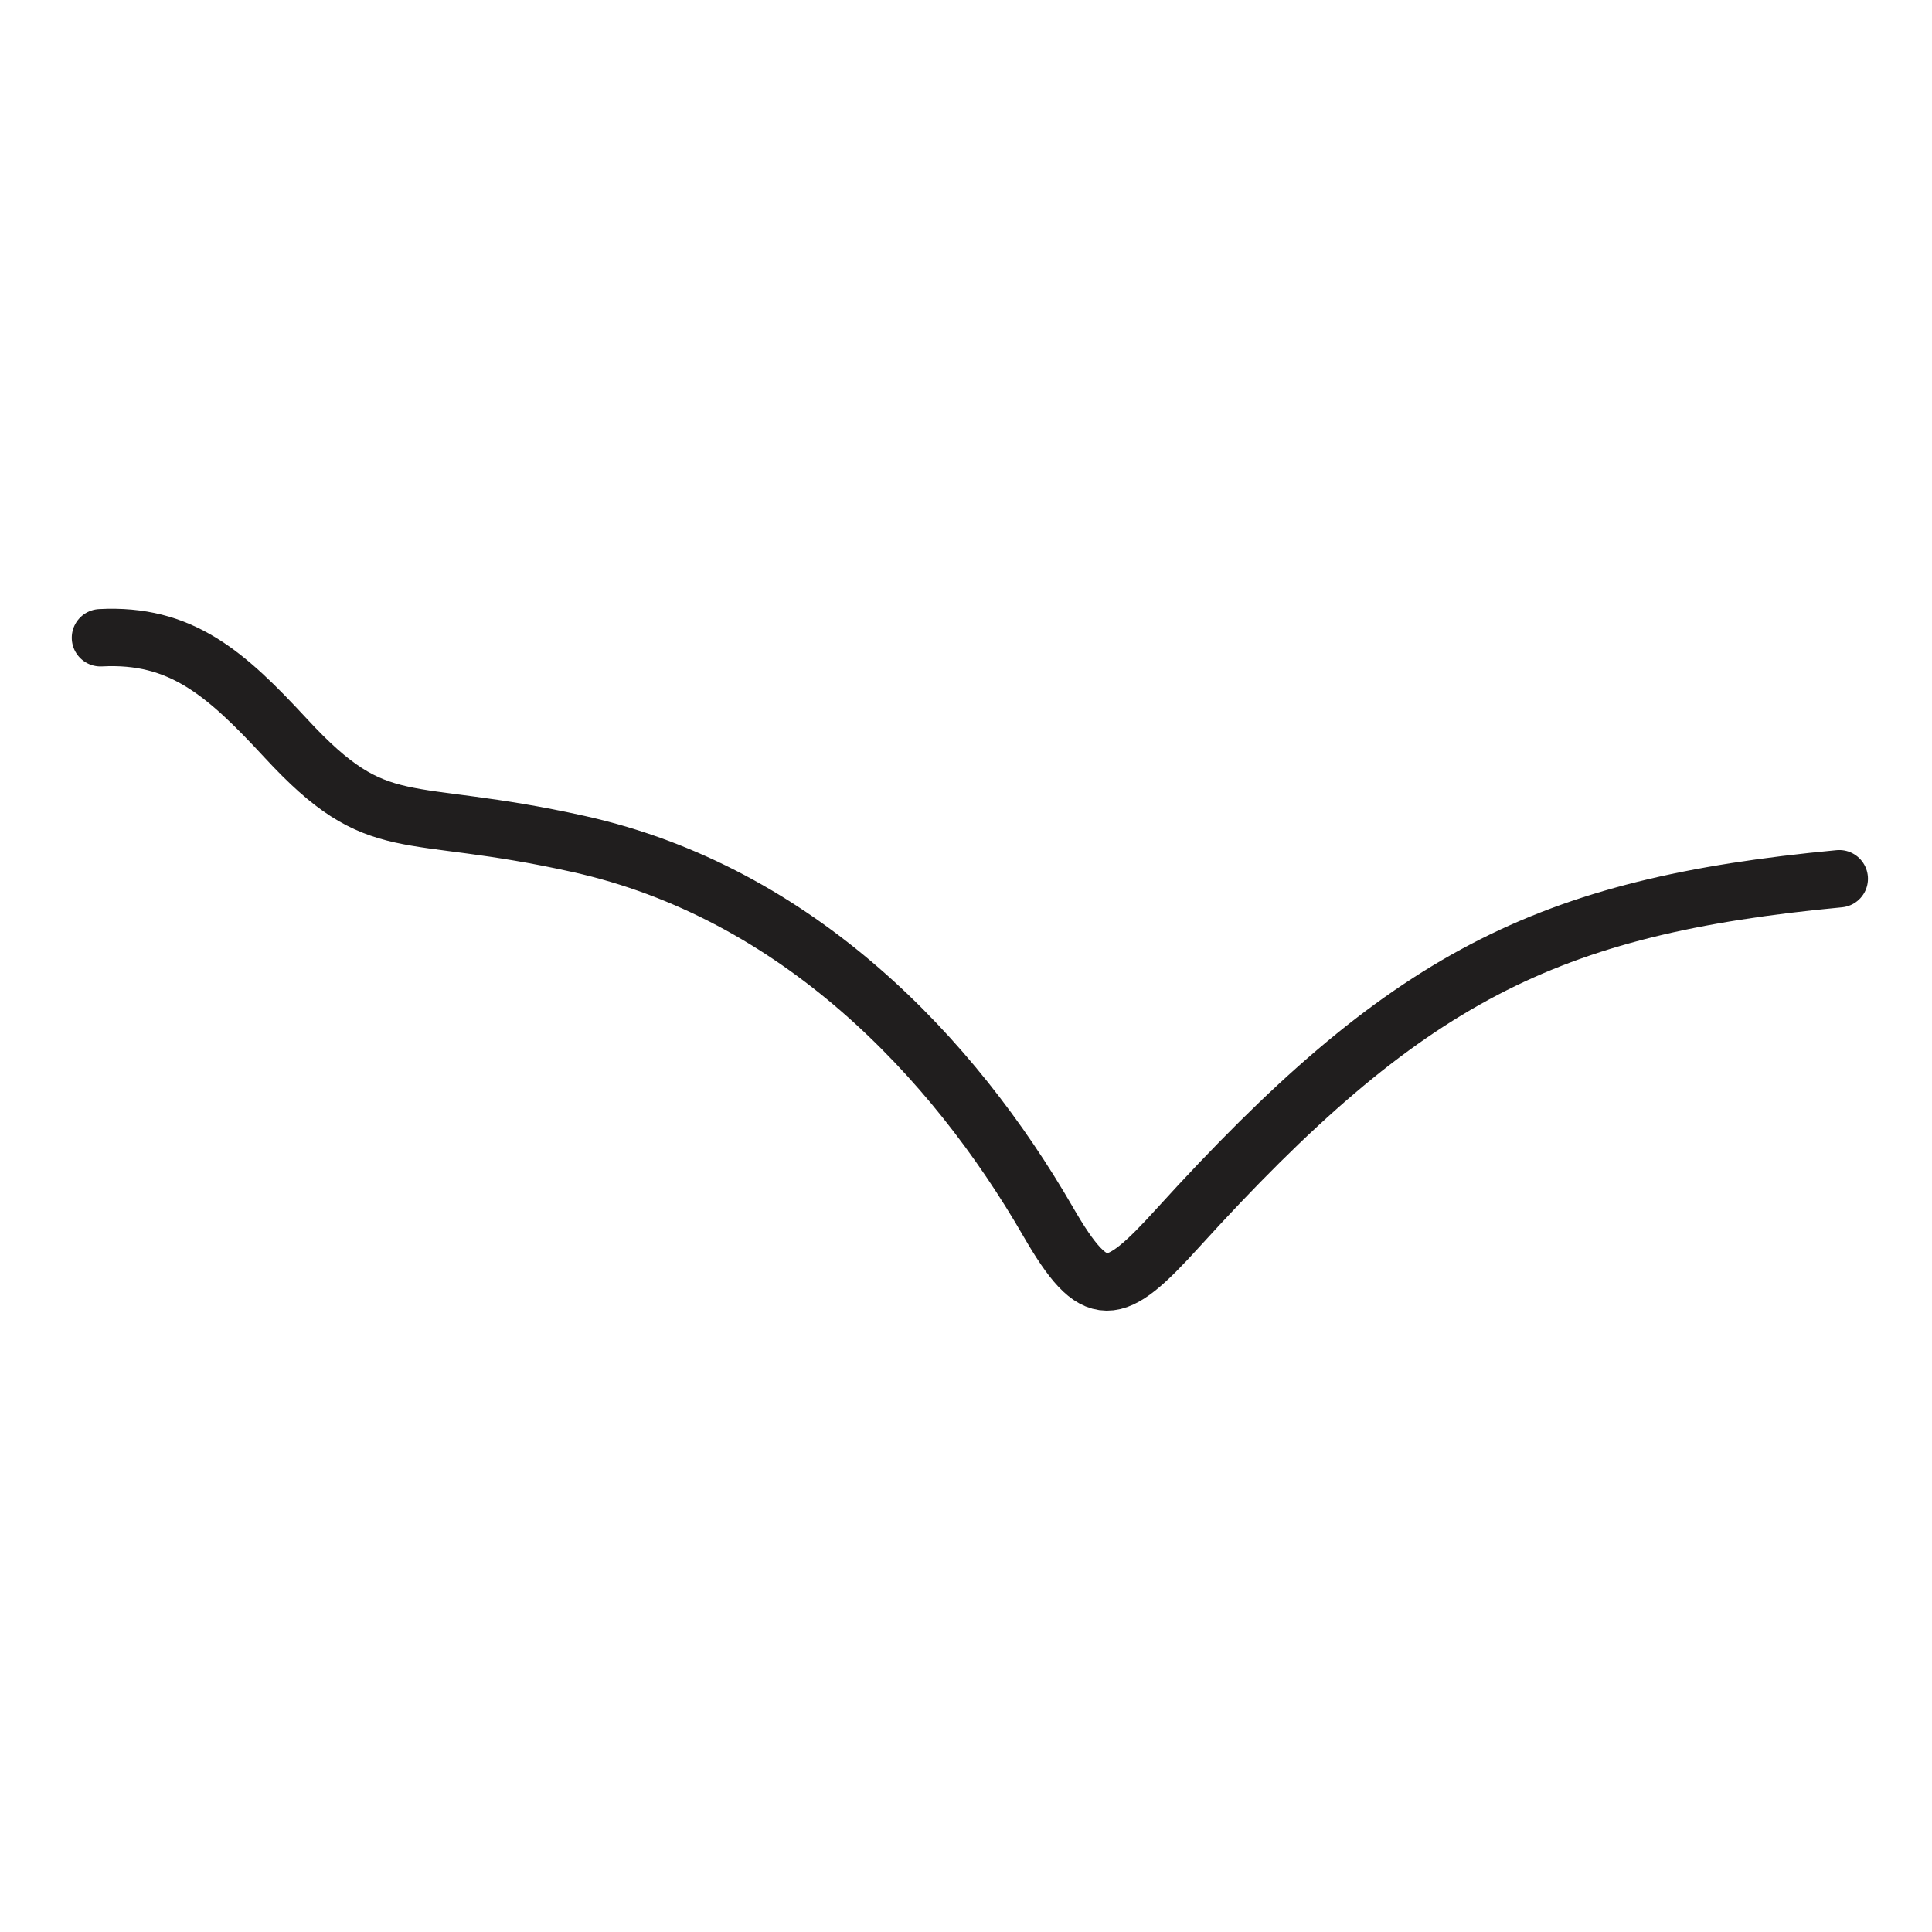
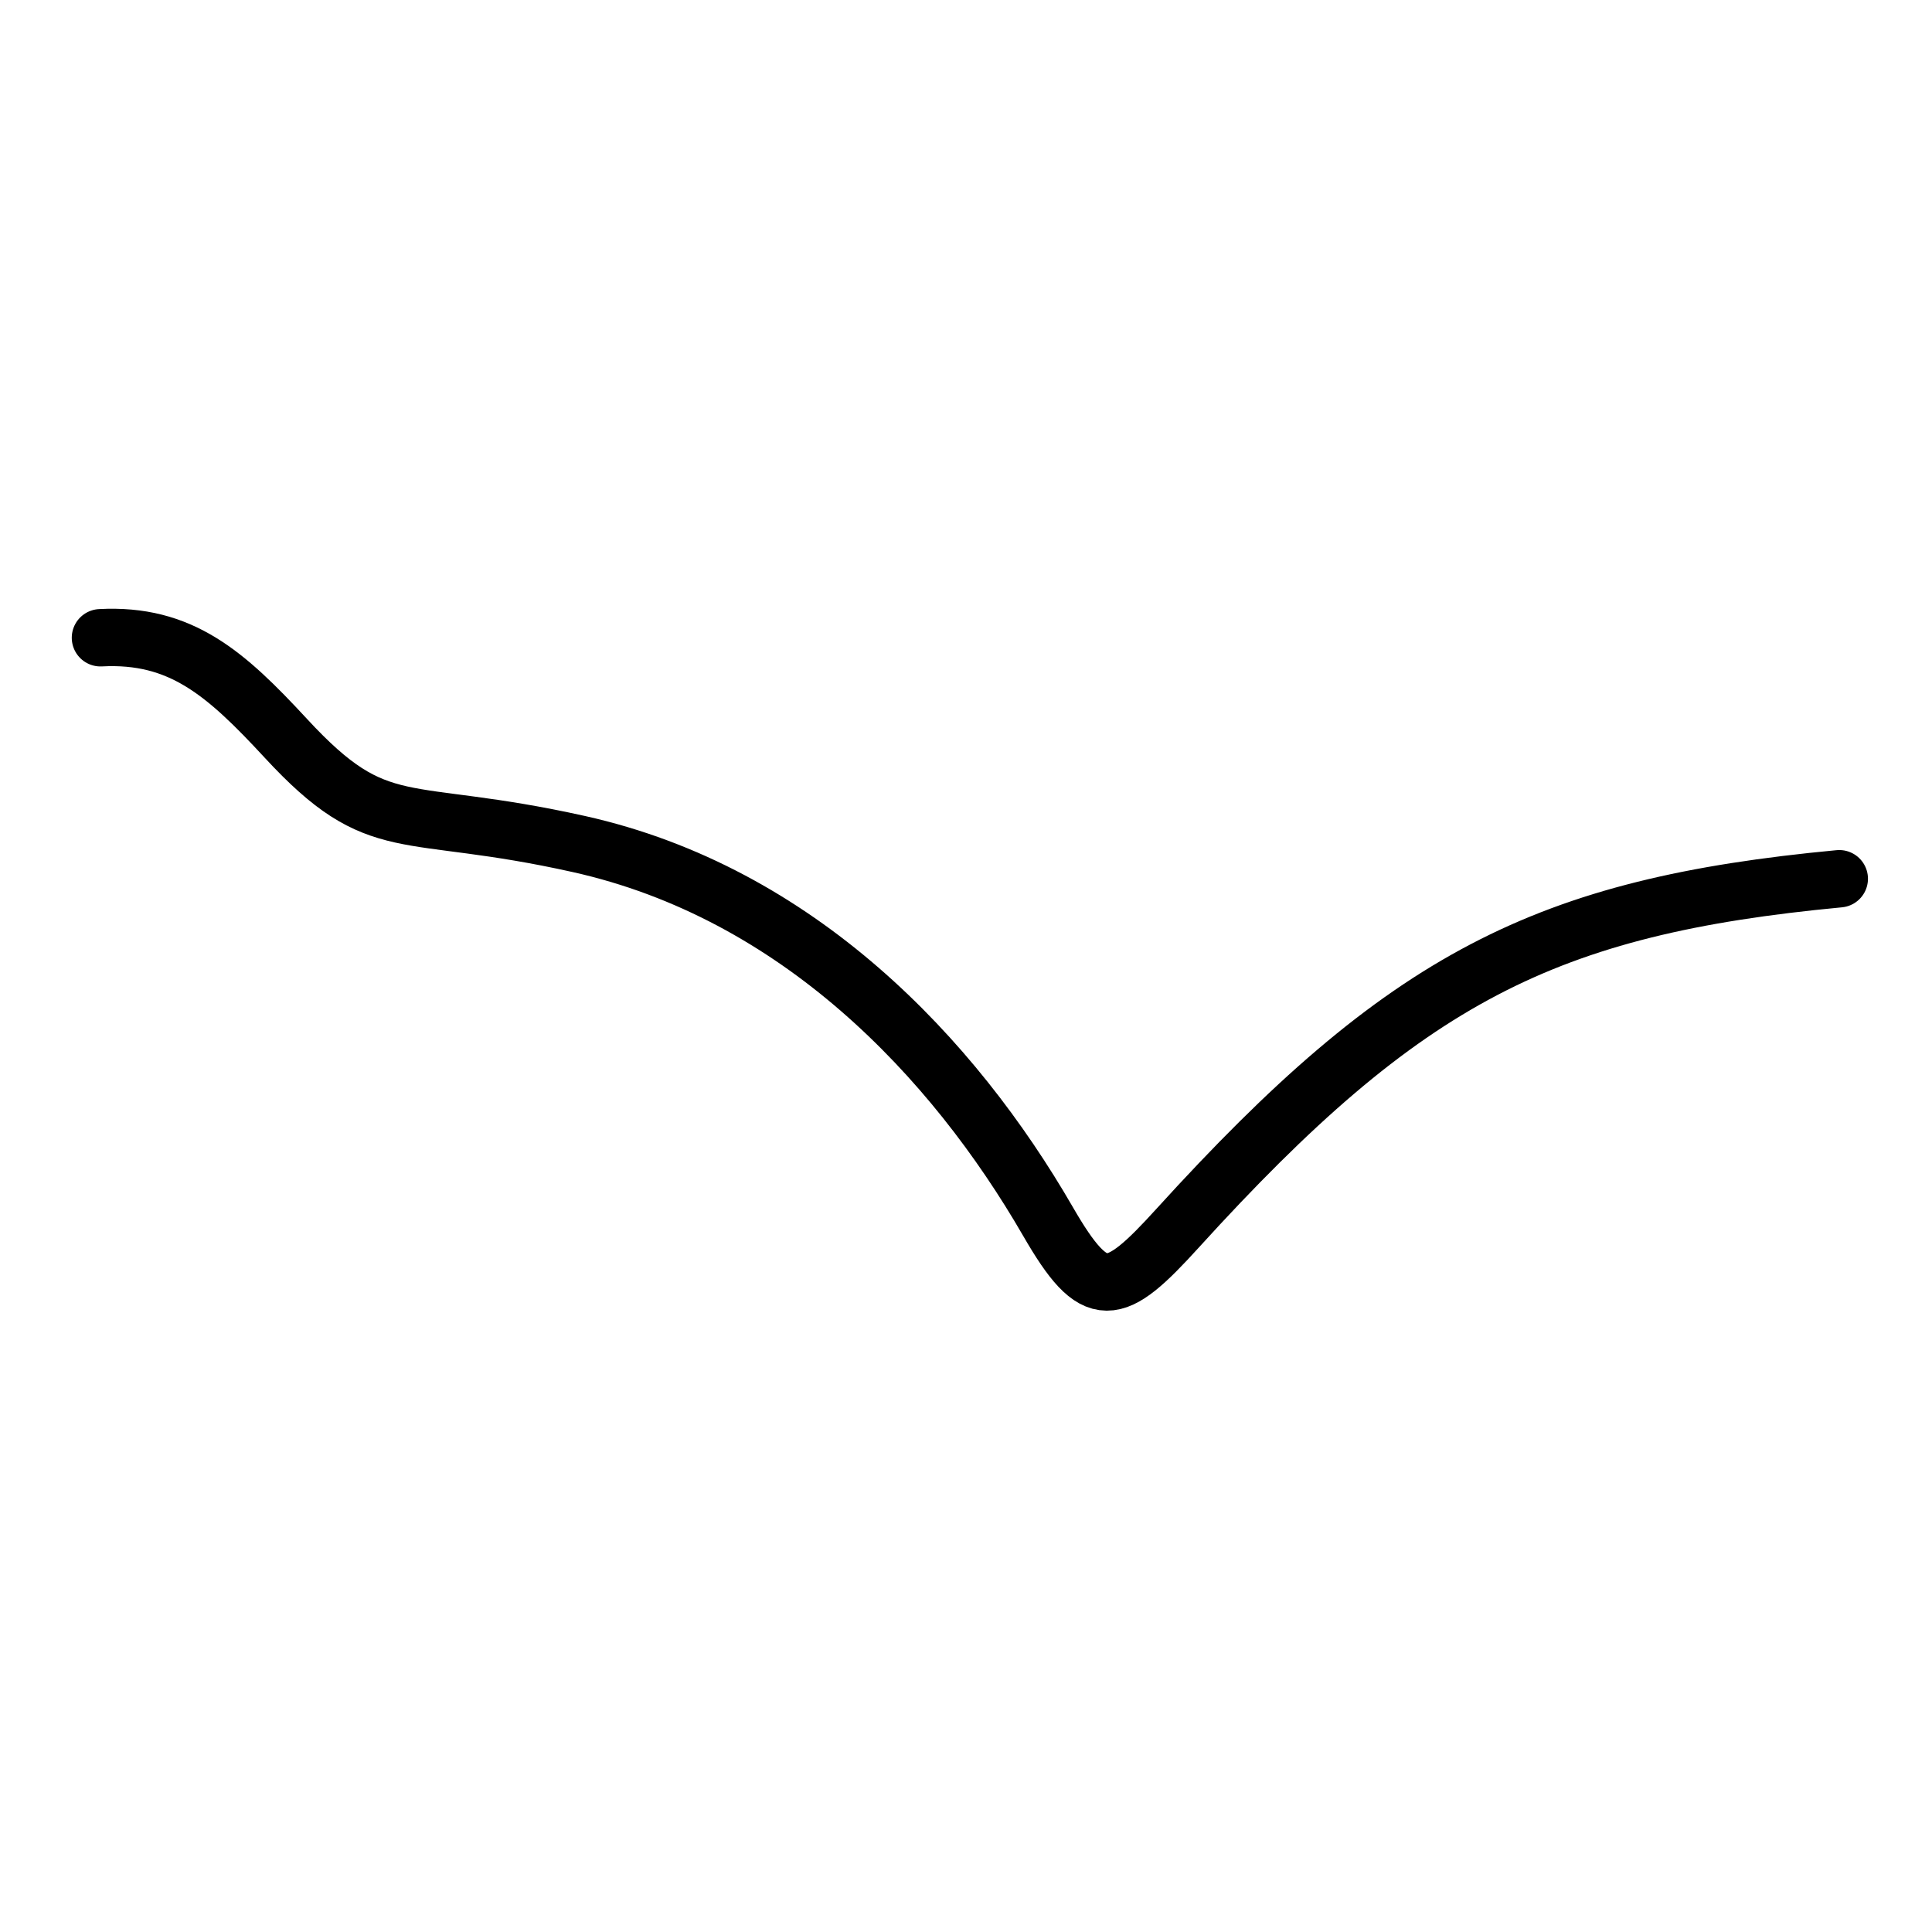
<svg xmlns="http://www.w3.org/2000/svg" stroke="currentColor" fill="currentColor" width="1000" height="1000" id="svg4152" version="1.1" viewBox="0 0 1000 1000">
  <defs id="defs5498">
    <marker style="overflow:visible" id="marker4233" refX="0.0" refY="0.0" orient="auto">
      <path transform="scale(0.8)" style="fill-rule:evenodd;stroke-width:1pt;stroke-opacity:1;fill-opacity:1" d="M 5.77,0.0 L -2.88,5.0 L -2.88,-5.0 L 5.77,0.0 z " id="path4235" />
    </marker>
    <marker style="overflow:visible" id="marker4755" refX="0.0" refY="0.0" orient="auto">
      <path transform="scale(0.8)" style="fill-rule:evenodd;stroke-width:1pt;stroke-opacity:1;fill-opacity:1" d="M 5.77,0.0 L -2.88,5.0 L -2.88,-5.0 L 5.77,0.0 z " id="path4757" />
    </marker>
    <marker orient="auto" refY="0.0" refX="0.0" id="Arrow1Lend" style="overflow:visible;">
      <path id="path4164" d="M 0.0,0.0 L 5.0,-5.0 L -12.5,0.0 L 5.0,5.0 L 0.0,0.0 z " style="fill-rule:evenodd;stroke-width:1pt;stroke-opacity:1;fill-opacity:1" transform="scale(0.8) rotate(180) translate(12.5,0)" />
    </marker>
    <marker orient="auto" refY="0.0" refX="0.0" id="Arrow2Lend" style="overflow:visible;">
      <path id="path4182" style="fill-rule:evenodd;stroke-width:0.625;stroke-linejoin:round;stroke-opacity:1;fill-opacity:1" d="M 8.719,4.034 L -2.207,0.016 L 8.719,-4.002 C 6.973,-1.63 6.983,1.616 8.719,4.034 z " transform="scale(1.1) rotate(180) translate(1,0)" />
    </marker>
  </defs>
-   <path style="clip-rule:evenodd;fill:none;fill-rule:evenodd;stroke:#201e1e;stroke-width:29.709;stroke-linecap:round;stroke-linejoin:round;image-rendering:optimizeQuality;shape-rendering:geometricPrecision;text-rendering:geometricPrecision" id="path7" d="m 52,330.099 c 41.584,-2.197 64.755,18.304 95.989,52.088 48.584,52.551 59.88,34.243 151.616,54.681 113.116,25.201 193.676,110.243 242.849,195.388 24.589,42.578 34.115,39.736 67.116,3.409 C 727.599,505.731 800.051,469.199 952,454.837" class="fil0 str0" />
+   <path style="clip-rule:evenodd;fill:none;fill-rule:evenodd;stroke-width:29.709;stroke-linecap:round;stroke-linejoin:round;image-rendering:optimizeQuality;shape-rendering:geometricPrecision;text-rendering:geometricPrecision" id="path7" d="m 52,330.099 c 41.584,-2.197 64.755,18.304 95.989,52.088 48.584,52.551 59.88,34.243 151.616,54.681 113.116,25.201 193.676,110.243 242.849,195.388 24.589,42.578 34.115,39.736 67.116,3.409 C 727.599,505.731 800.051,469.199 952,454.837" class="fil0 str0" />
</svg>
